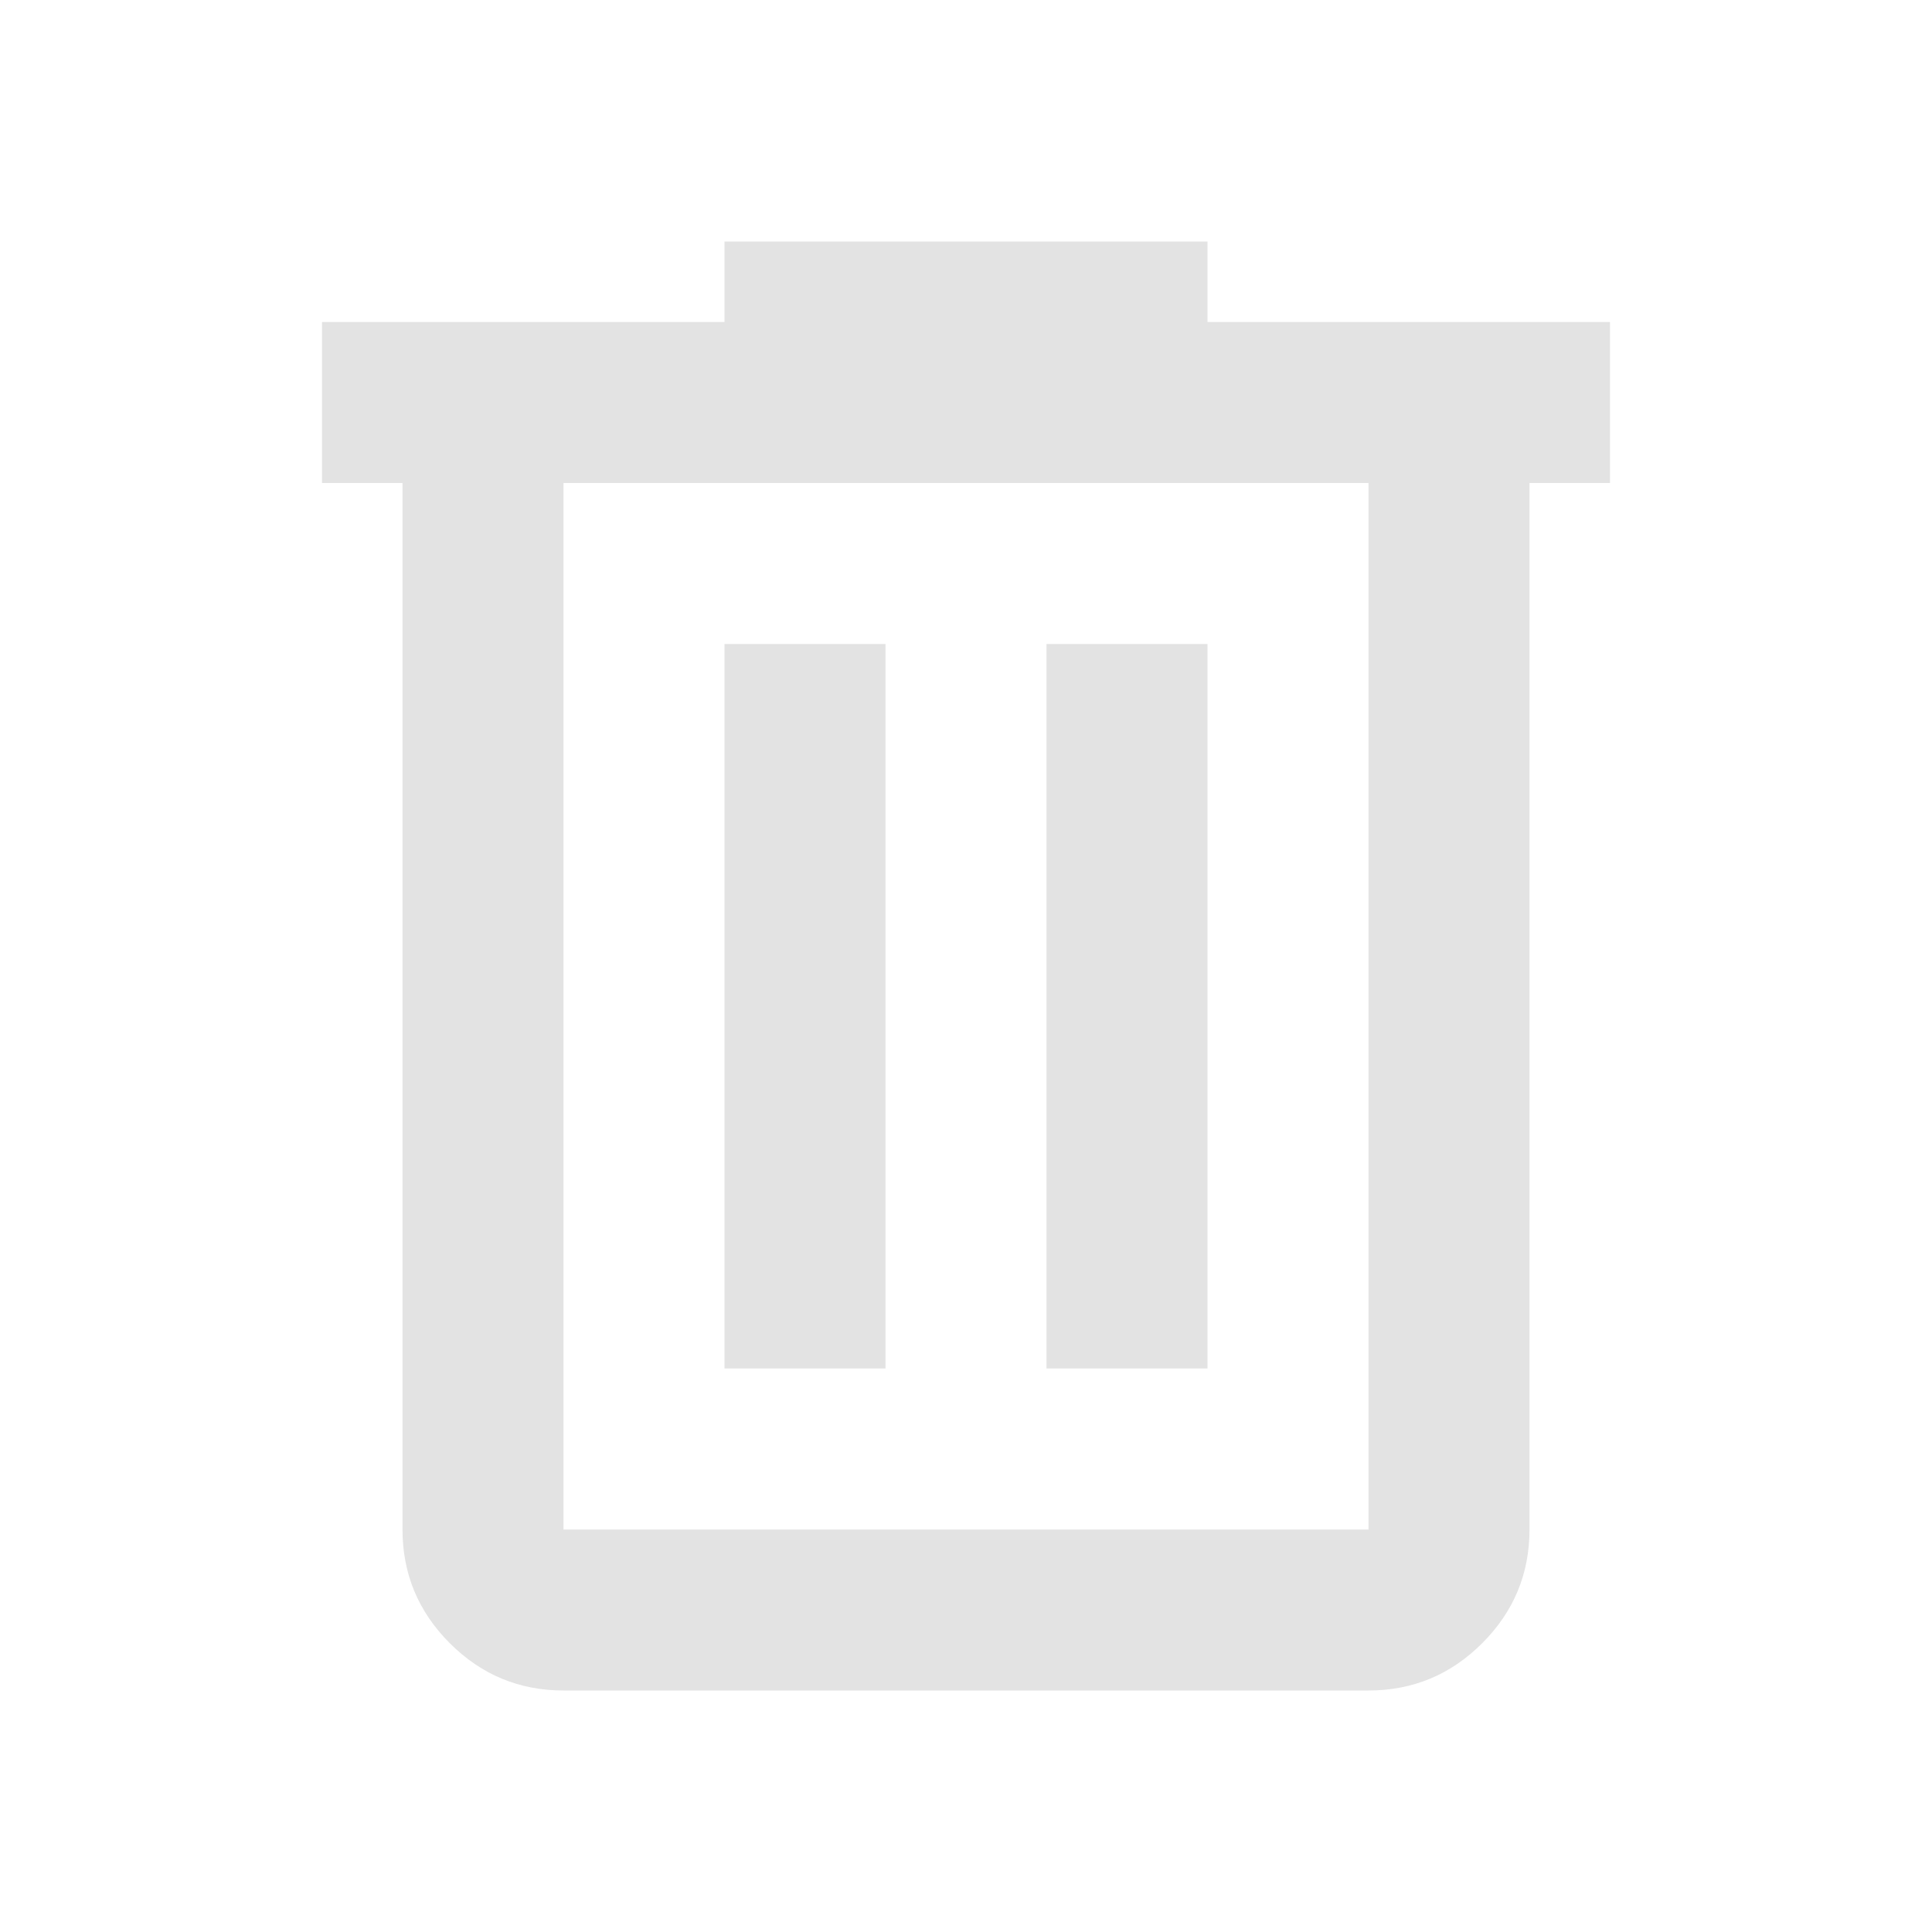
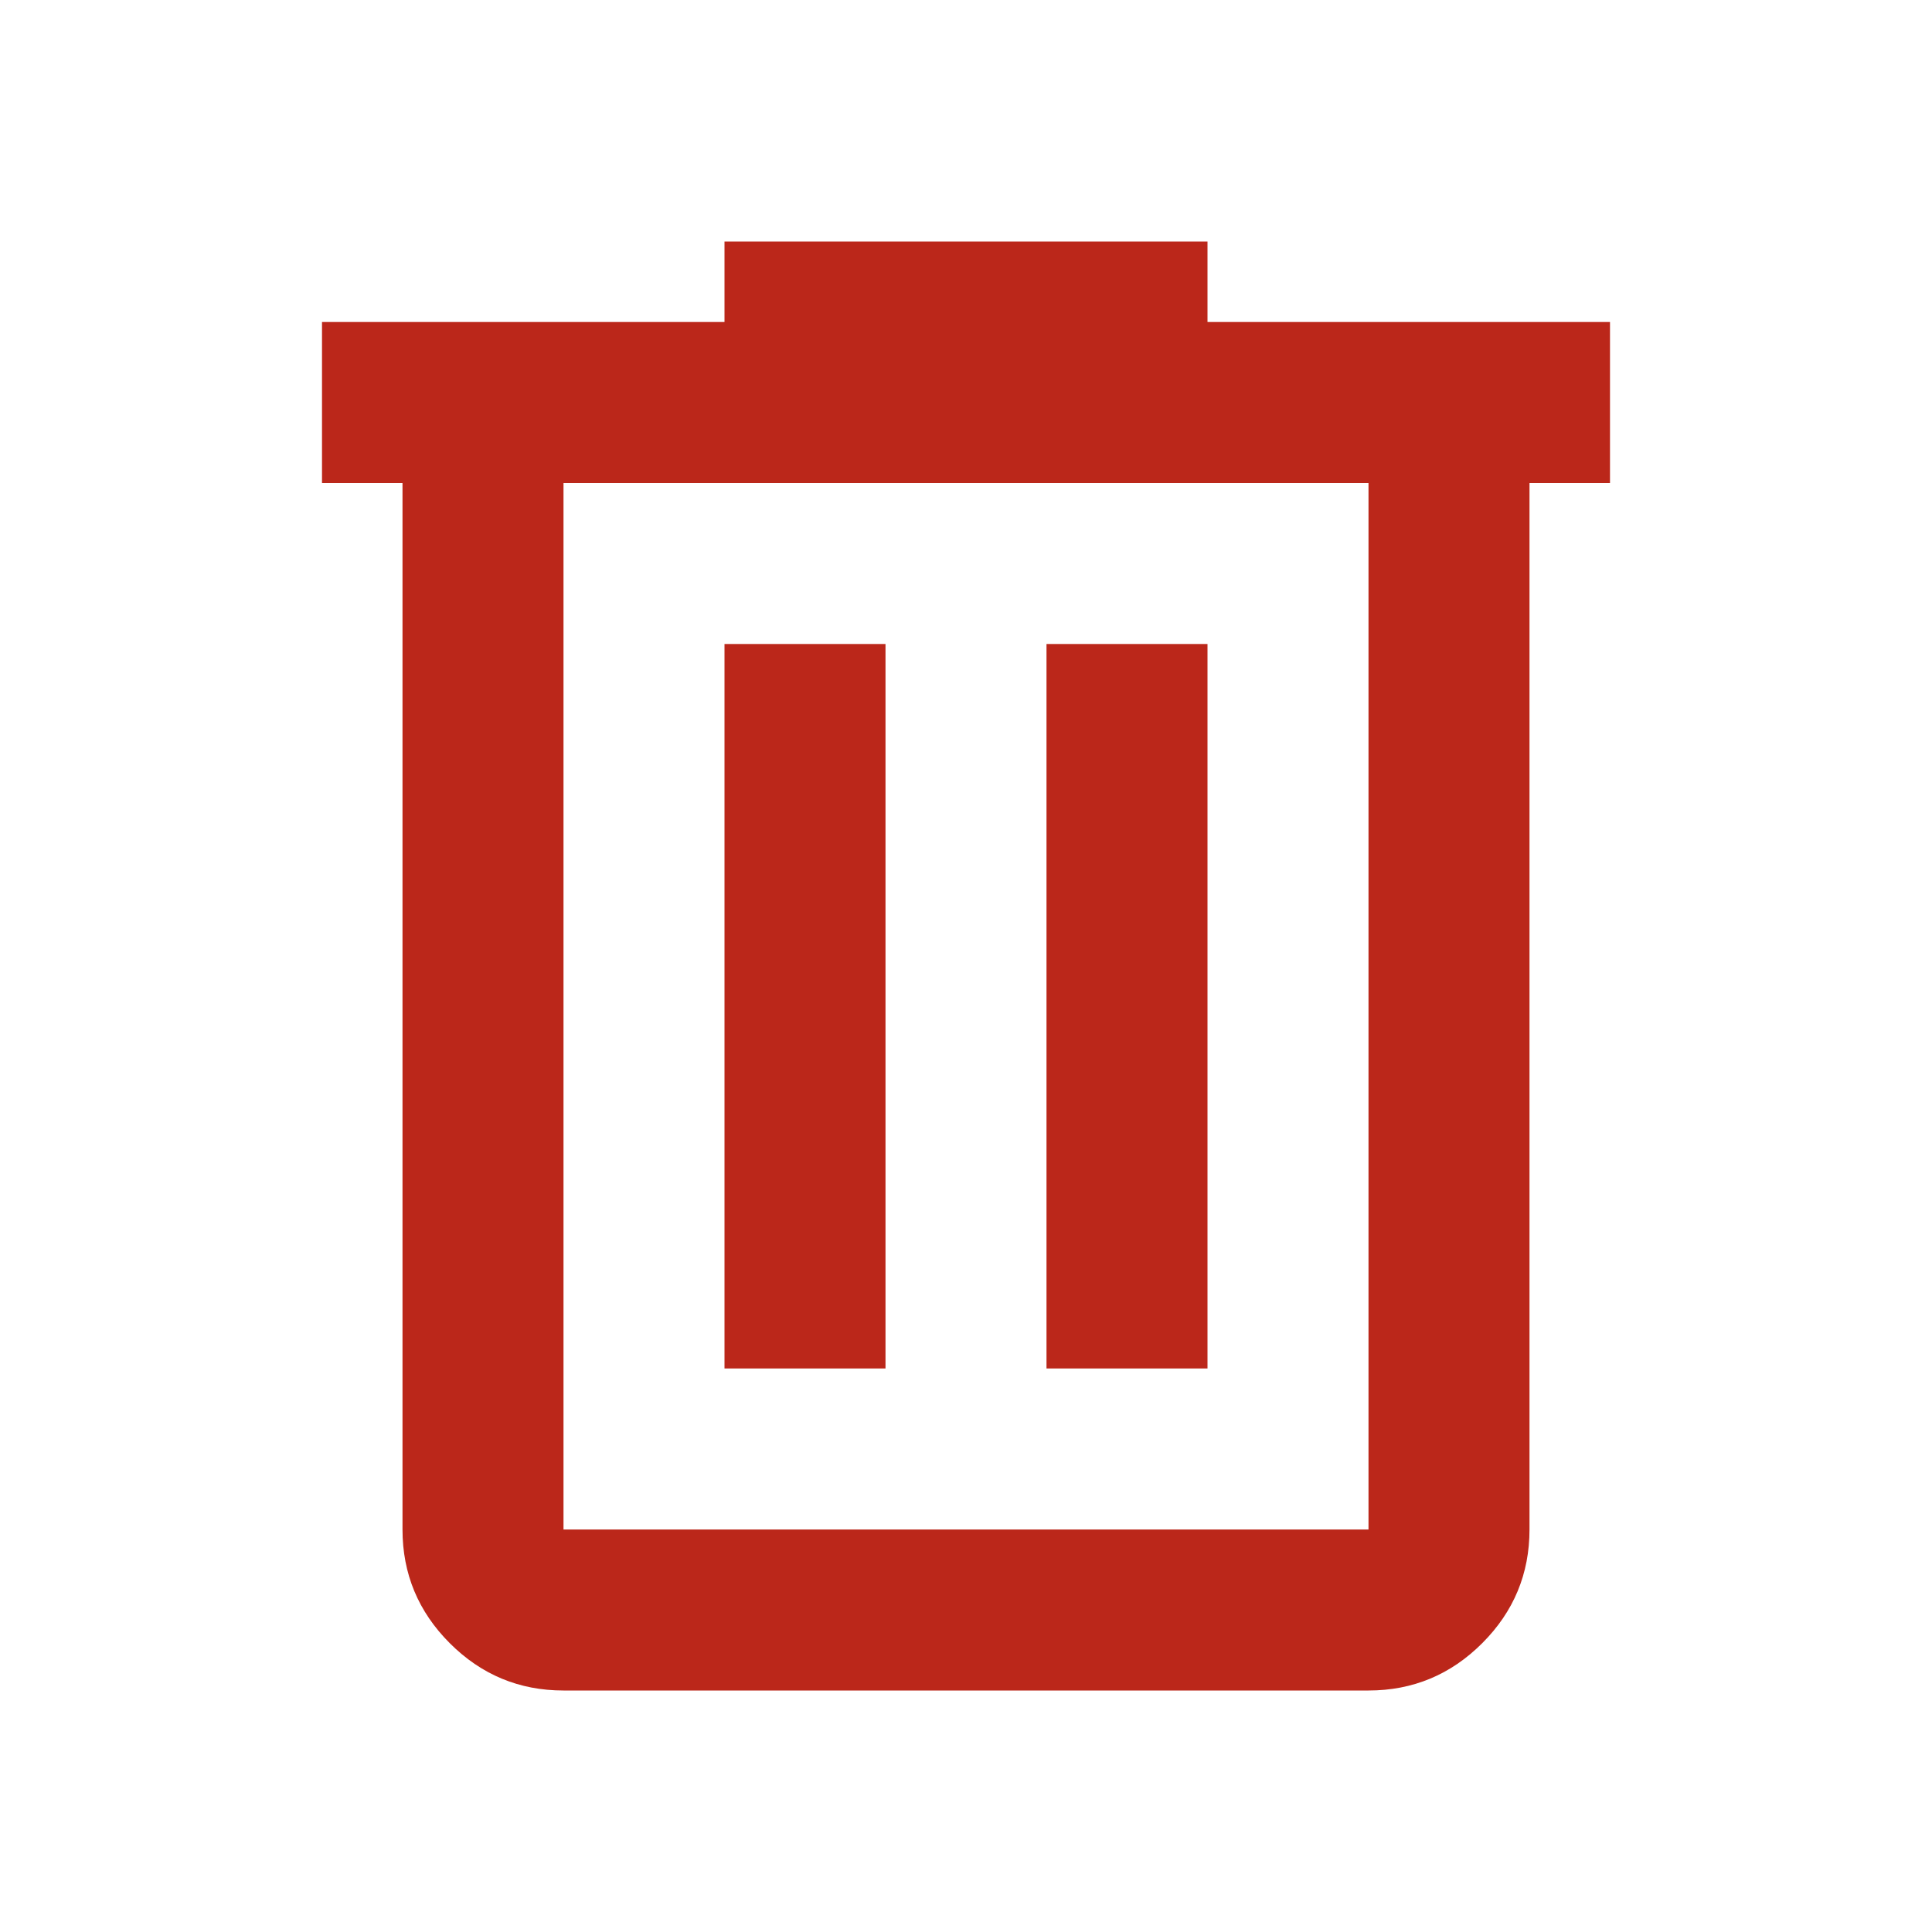
- <svg xmlns="http://www.w3.org/2000/svg" height="24px" viewBox="0 -960 960 960" width="24px" fill="#e3e3e3">
+ <svg xmlns="http://www.w3.org/2000/svg" height="24px" viewBox="0 -960 960 960" width="24px" fill="#BB271A">
  <path d="M280-120q-33 0-56.5-23.5T200-200v-520h-40v-80h200v-40h240v40h200v80h-40v520q0 33-23.5 56.5T680-120H280Zm400-600H280v520h400v-520ZM360-280h80v-360h-80v360Zm160 0h80v-360h-80v360ZM280-720v520-520Z" />
</svg>
